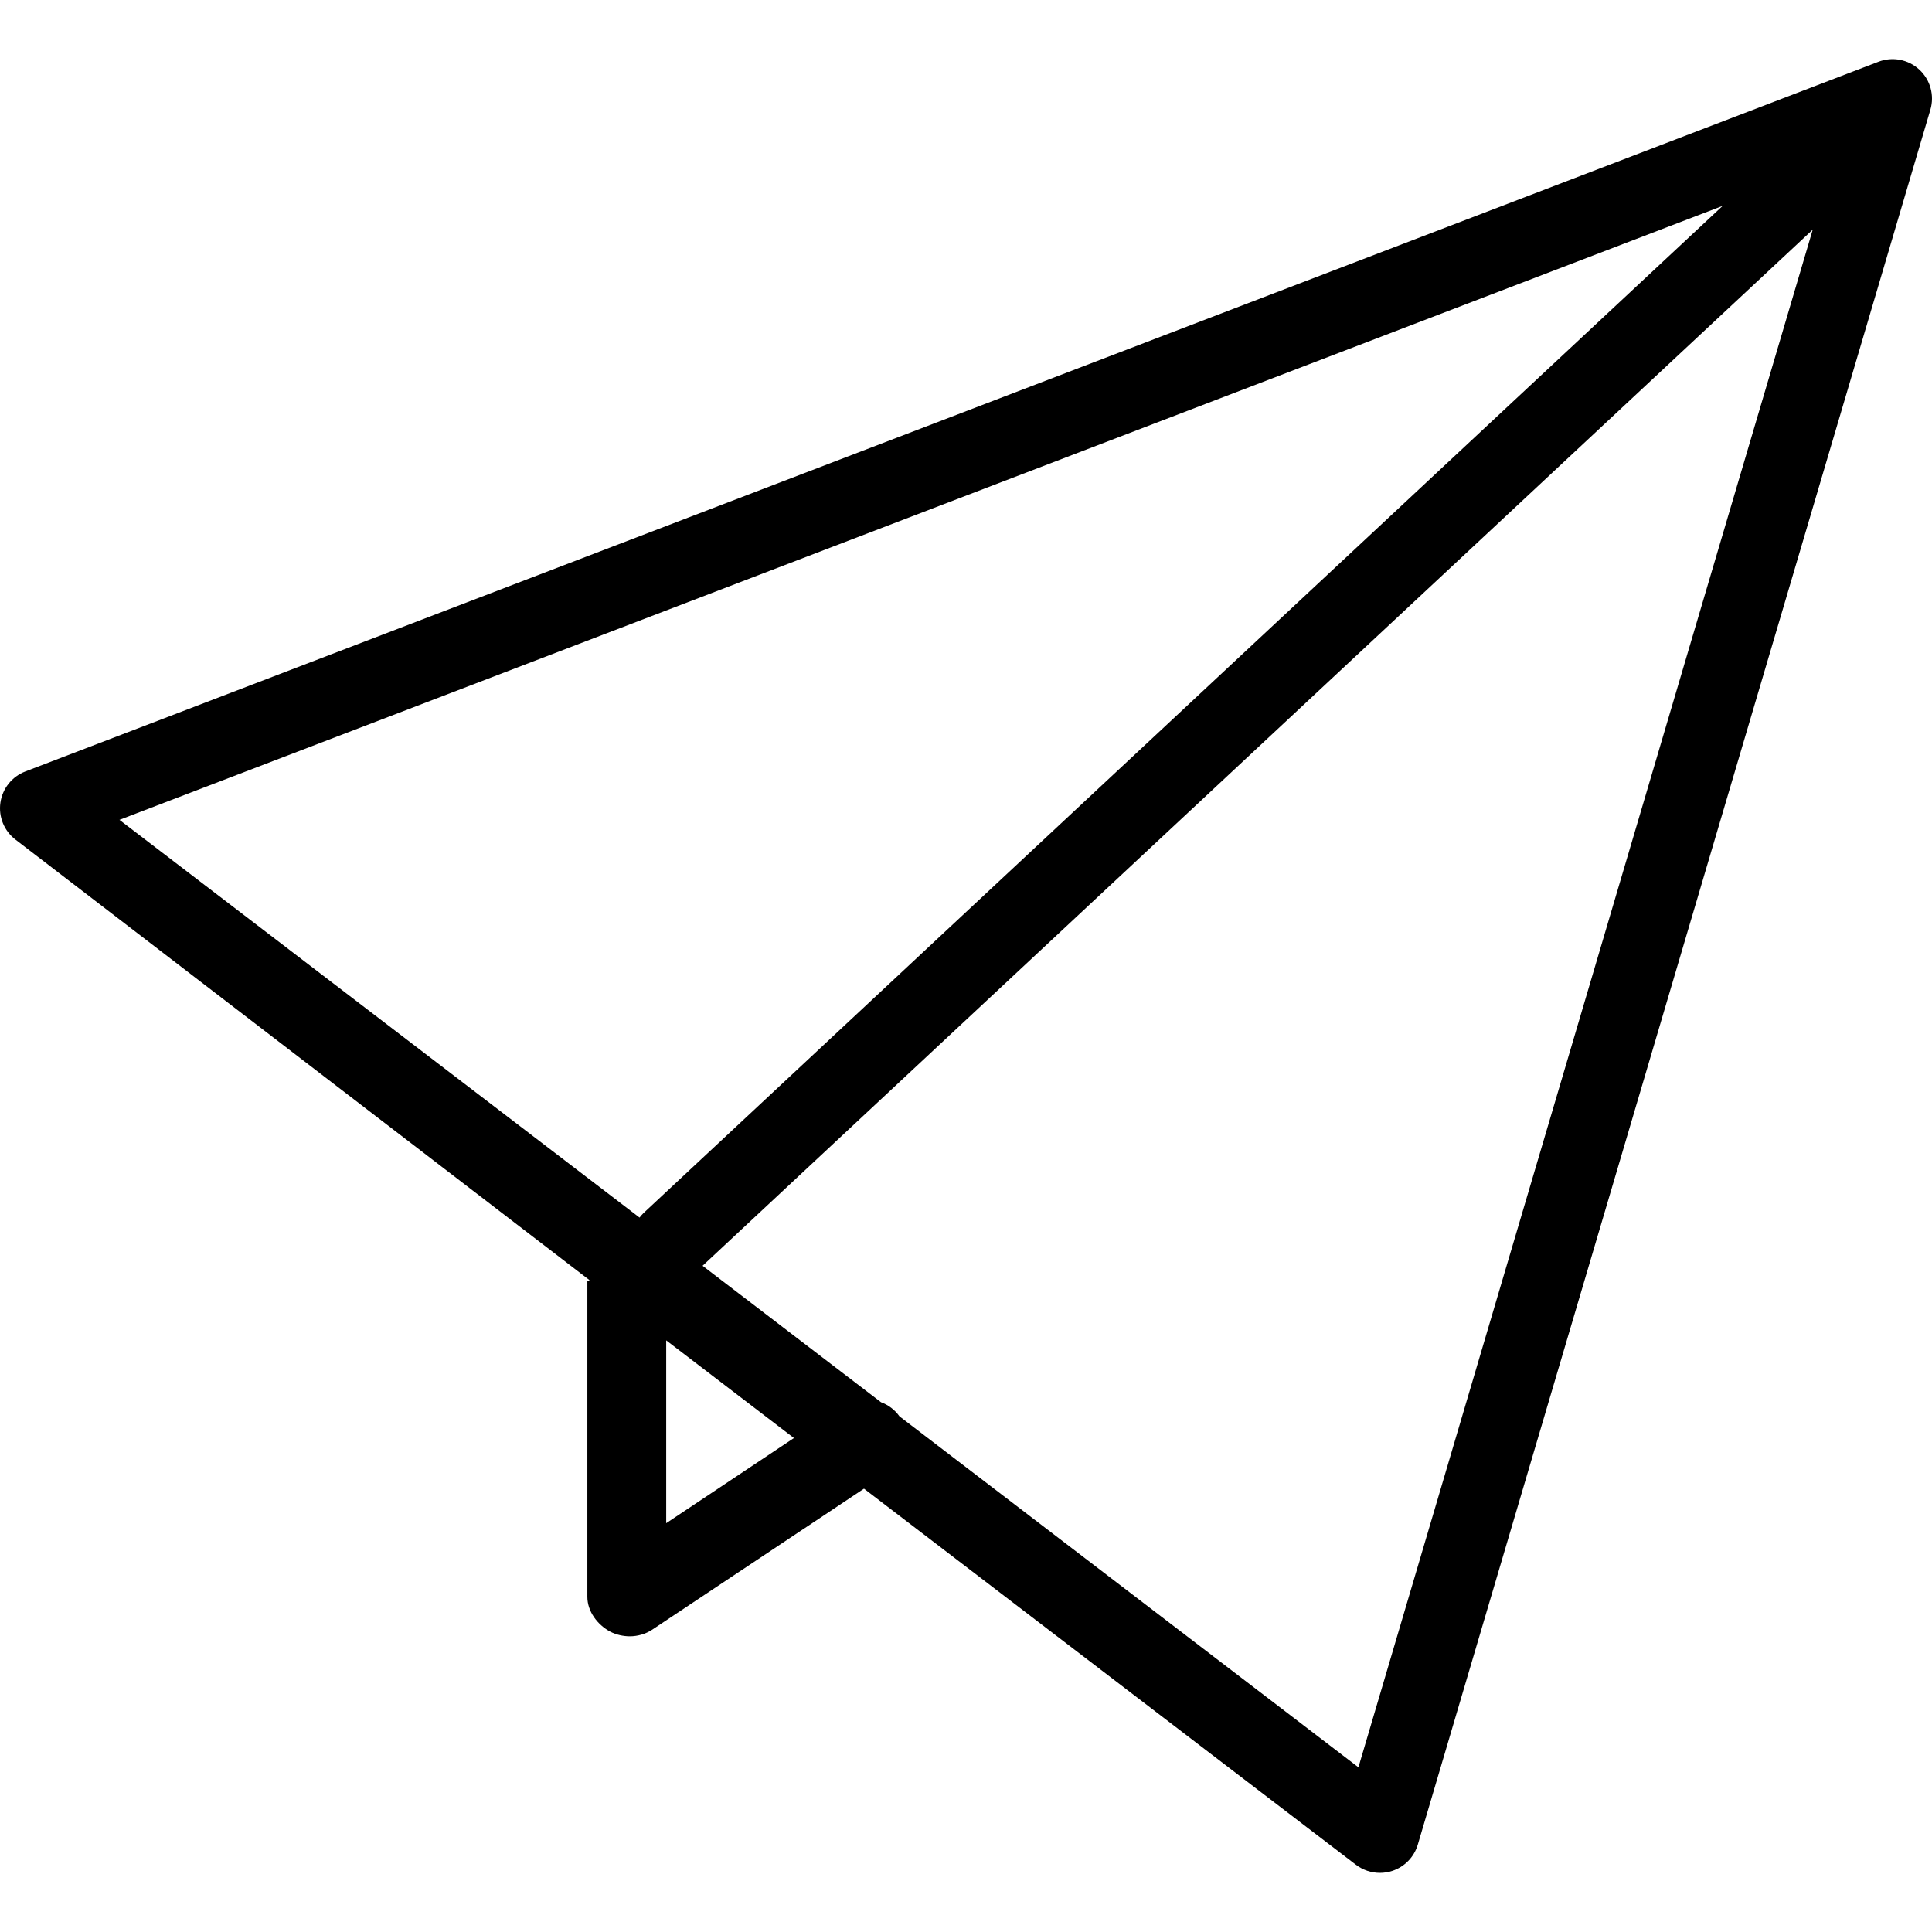
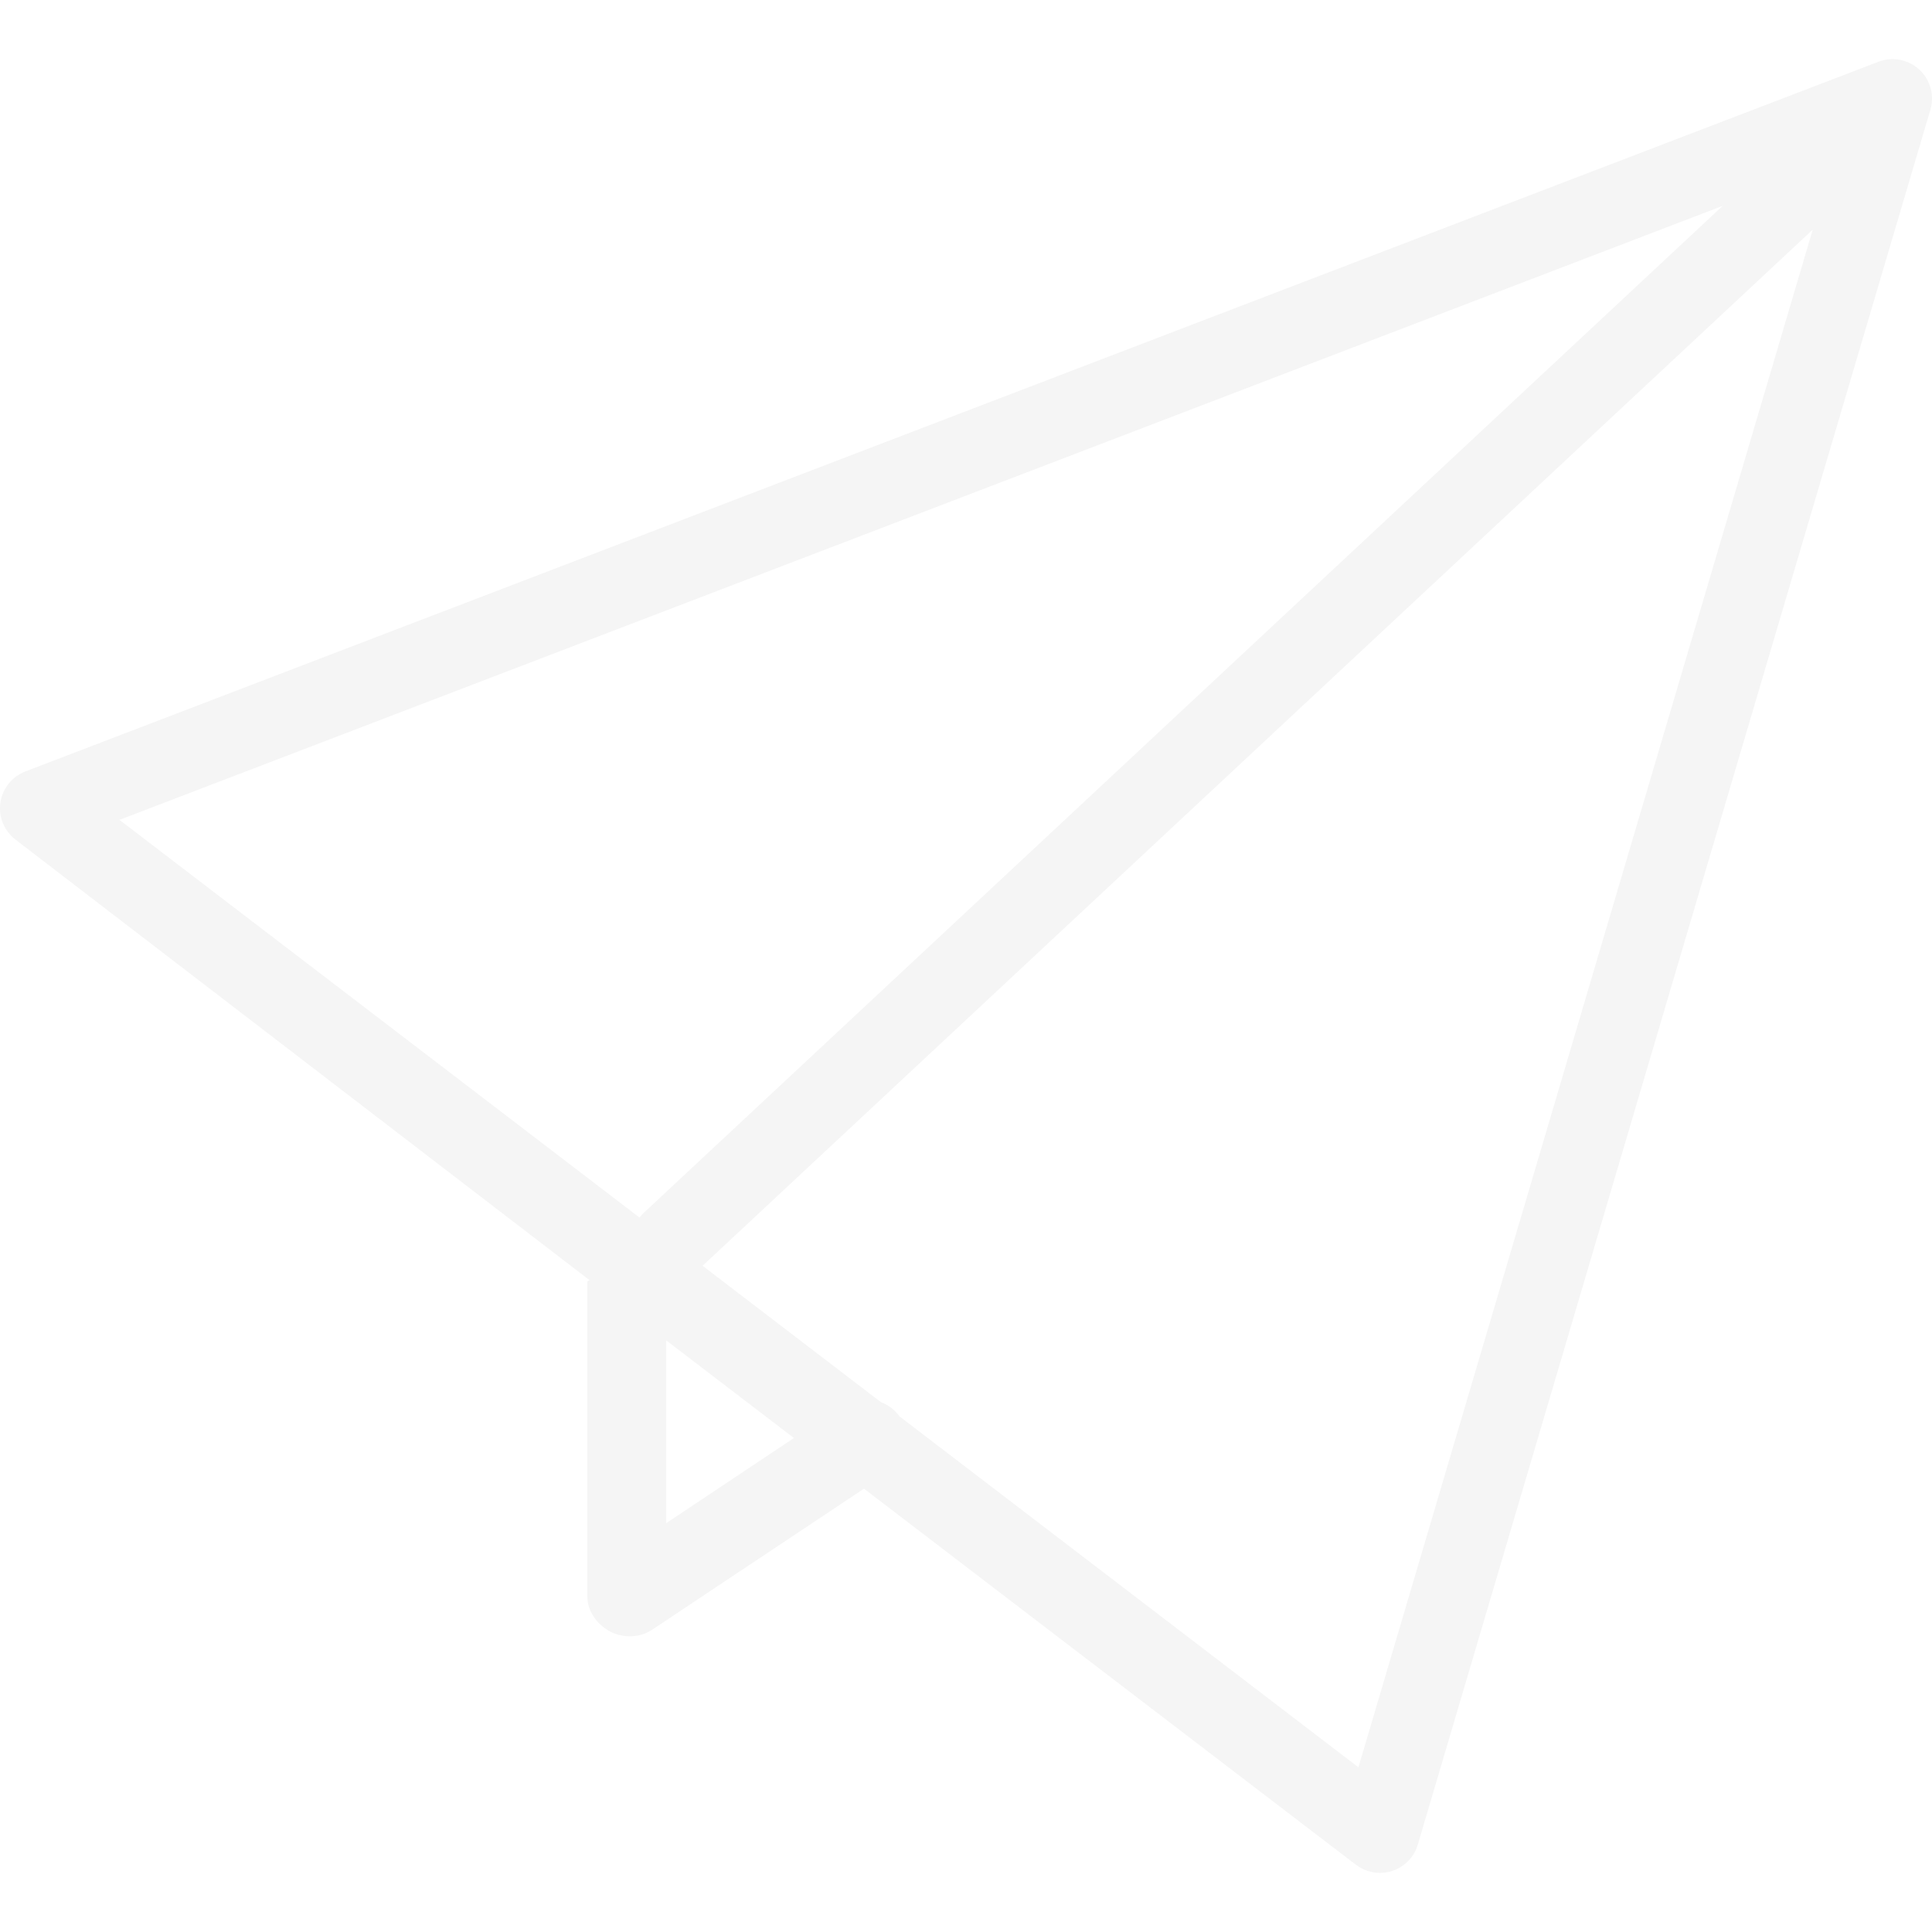
<svg xmlns="http://www.w3.org/2000/svg" version="1.1" id="Layer_1" x="0px" y="0px" viewBox="0 0 512 512" style="enable-background:new 0 0 512 512;" xml:space="preserve">
  <g>
    <g>
-       <path d="M508.645,18.449c-2.929-2.704-7.133-3.51-10.826-2.085L6.715,204.446c-3.541,1.356-6.066,4.515-6.607,8.264    c-0.541,3.75,0.985,7.496,3.995,9.796l152.127,116.747c-0.004,0.116-0.575,0.224-0.575,0.342v83.592    c0,3.851,2.663,7.393,6.061,9.213c1.541,0.827,3.51,1.236,5.199,1.236c2.026,0,4.181-0.593,5.931-1.756l56.12-37.367    l130.369,99.669c1.848,1.413,4.099,2.149,6.365,2.149c1.087,0,2.186-0.169,3.248-0.516c3.27-1.066,5.811-3.672,6.786-6.974    L511.571,29.082C512.698,25.271,511.563,21.148,508.645,18.449z M170.506,321.508c-0.385,0.36-0.7,0.763-1.019,1.163    L31.659,217.272L456.525,54.557L170.506,321.508z M176.552,403.661v-48.454l33.852,25.887L176.552,403.661z M359.996,468.354    l-121.63-93.012c-1.263-1.77-2.975-3.029-4.883-3.733l-47.29-36.163L480.392,60.86L359.996,468.354z" />
+       <path fill="#f5f5f5" d="M508.645,18.449c-2.929-2.704-7.133-3.51-10.826-2.085L6.715,204.446c-3.541,1.356-6.066,4.515-6.607,8.264    c-0.541,3.75,0.985,7.496,3.995,9.796l152.127,116.747c-0.004,0.116-0.575,0.224-0.575,0.342v83.592    c0,3.851,2.663,7.393,6.061,9.213c1.541,0.827,3.51,1.236,5.199,1.236c2.026,0,4.181-0.593,5.931-1.756l56.12-37.367    l130.369,99.669c1.848,1.413,4.099,2.149,6.365,2.149c1.087,0,2.186-0.169,3.248-0.516c3.27-1.066,5.811-3.672,6.786-6.974    L511.571,29.082C512.698,25.271,511.563,21.148,508.645,18.449z M170.506,321.508c-0.385,0.36-0.7,0.763-1.019,1.163    L31.659,217.272L456.525,54.557L170.506,321.508z M176.552,403.661v-48.454l33.852,25.887L176.552,403.661z M359.996,468.354    l-121.63-93.012c-1.263-1.77-2.975-3.029-4.883-3.733l-47.29-36.163L480.392,60.86L359.996,468.354z" />
    </g>
  </g>
  <g>
</g>
  <g>
</g>
  <g>
</g>
  <g>
</g>
  <g>
</g>
  <g>
</g>
  <g>
</g>
  <g>
</g>
  <g>
</g>
  <g>
</g>
  <g>
</g>
  <g>
</g>
  <g>
</g>
  <g>
</g>
  <g>
</g>
</svg>
